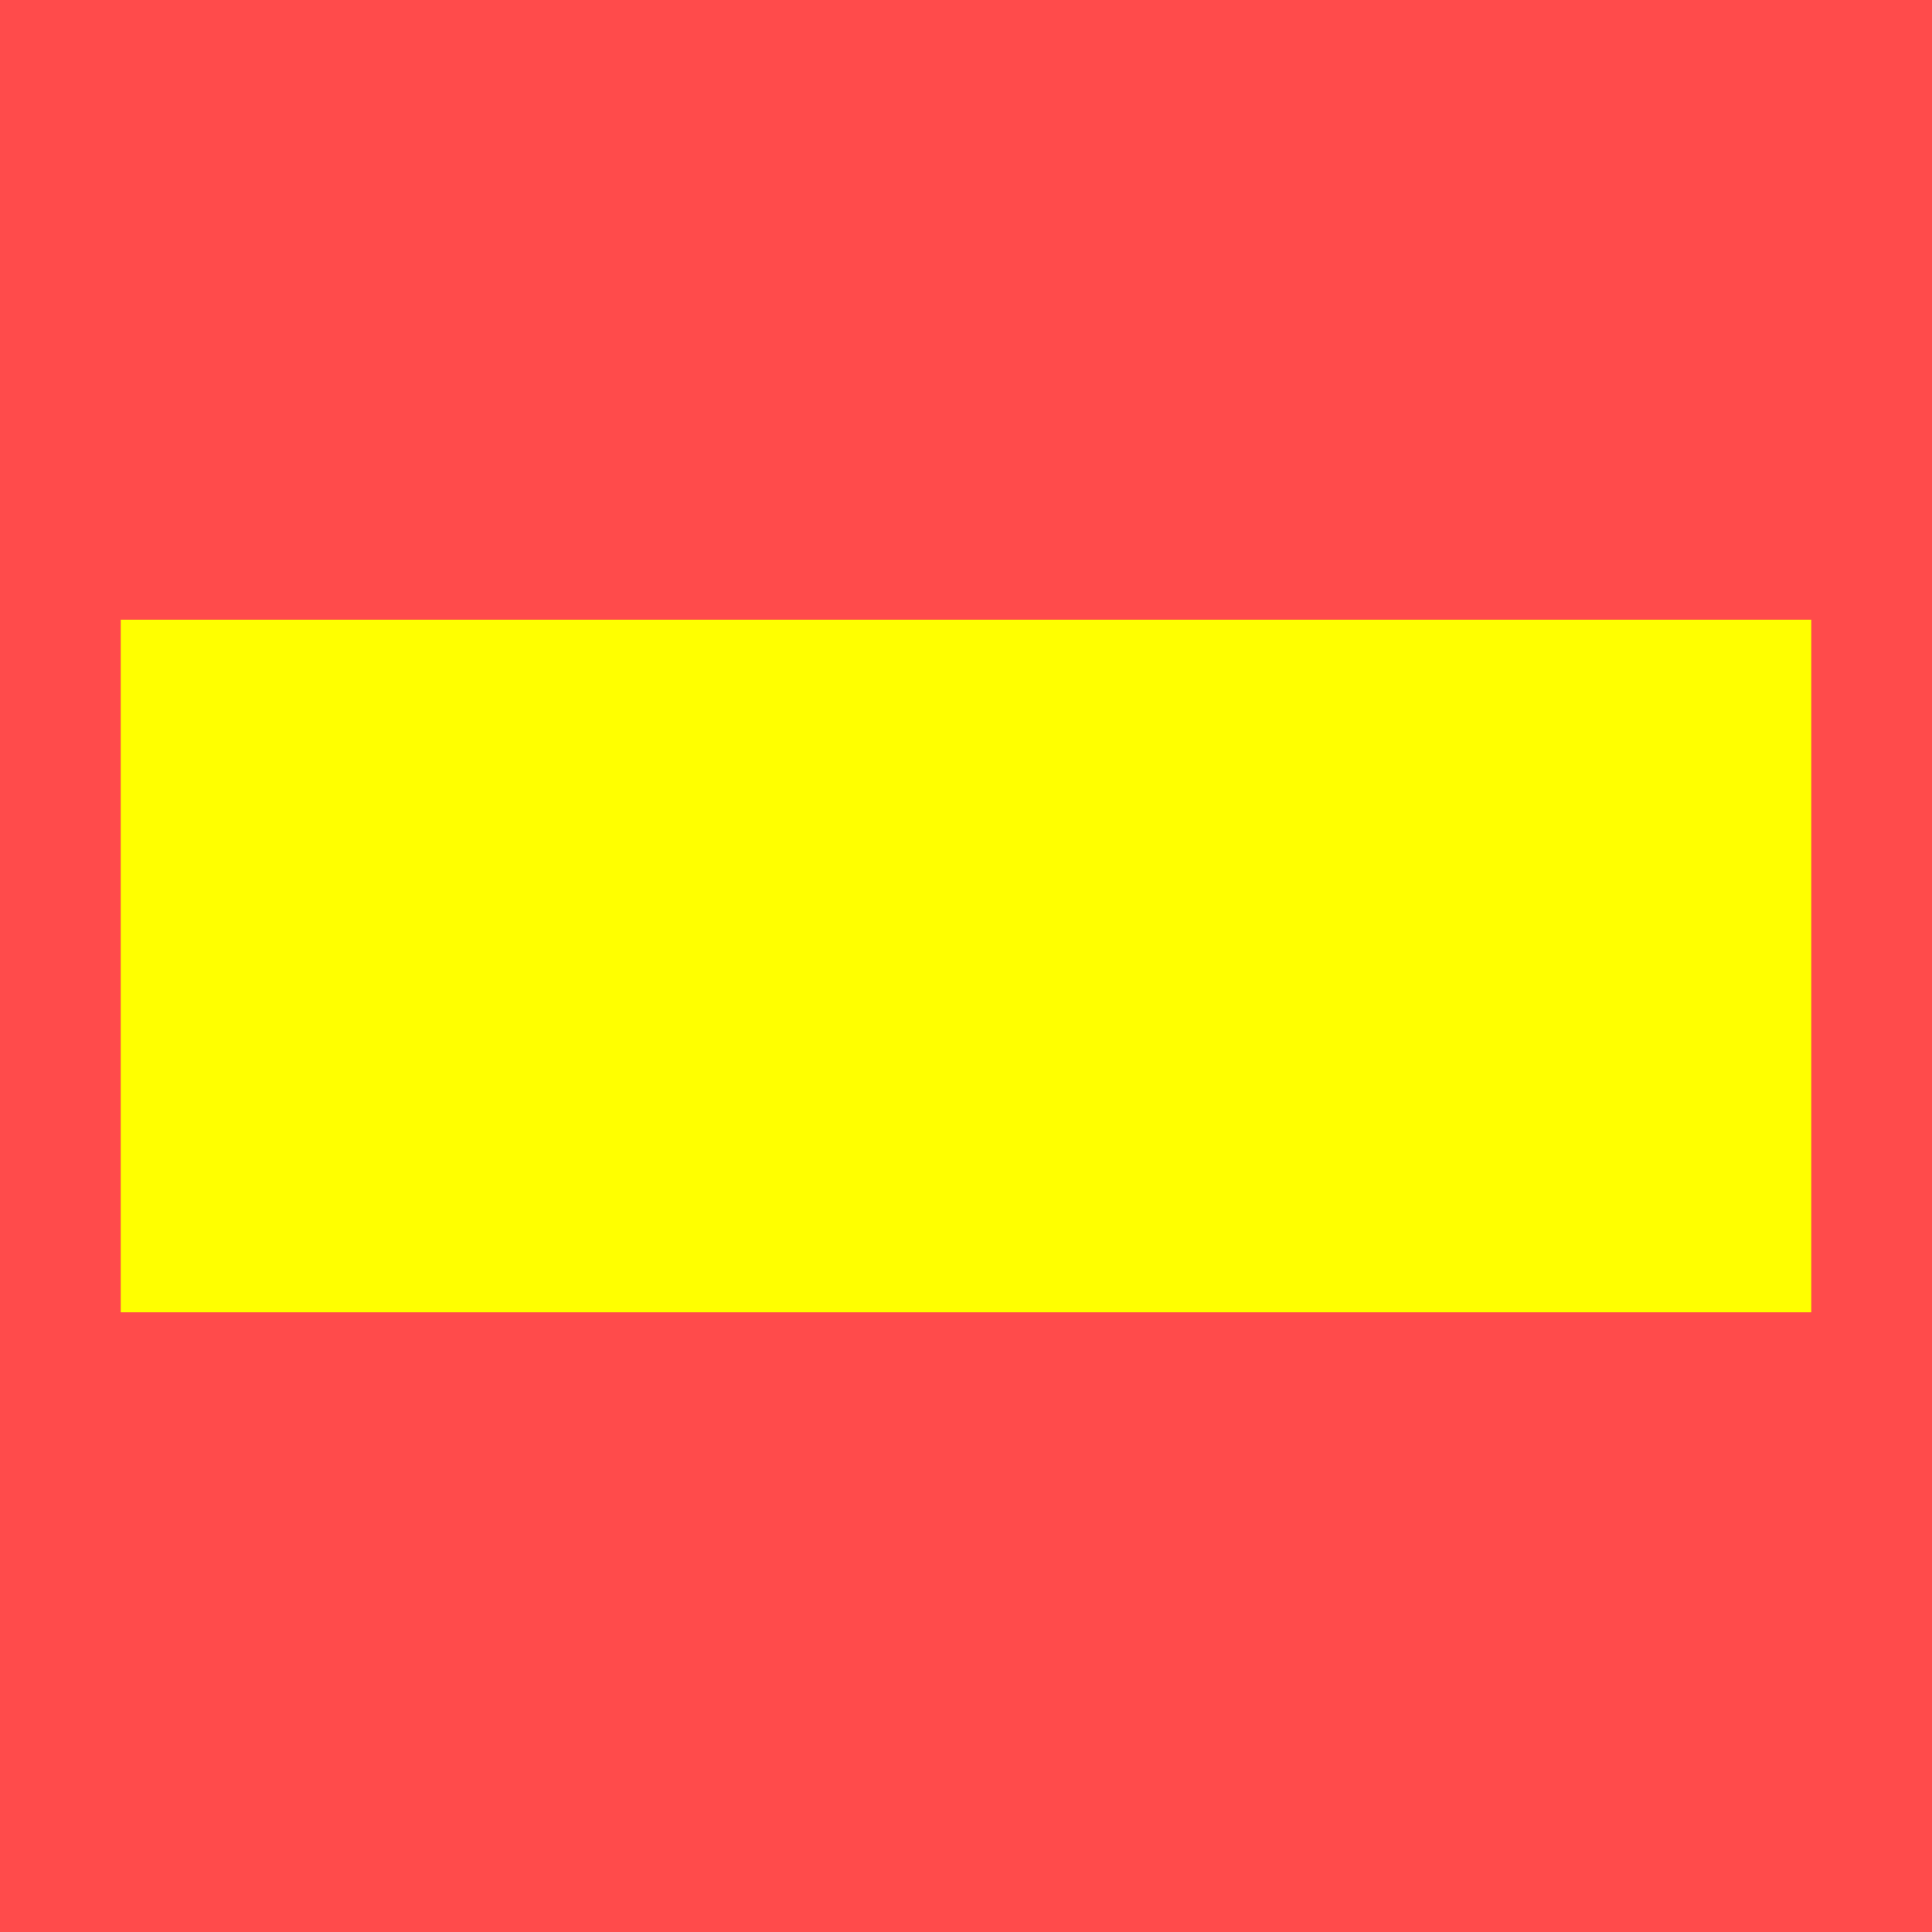
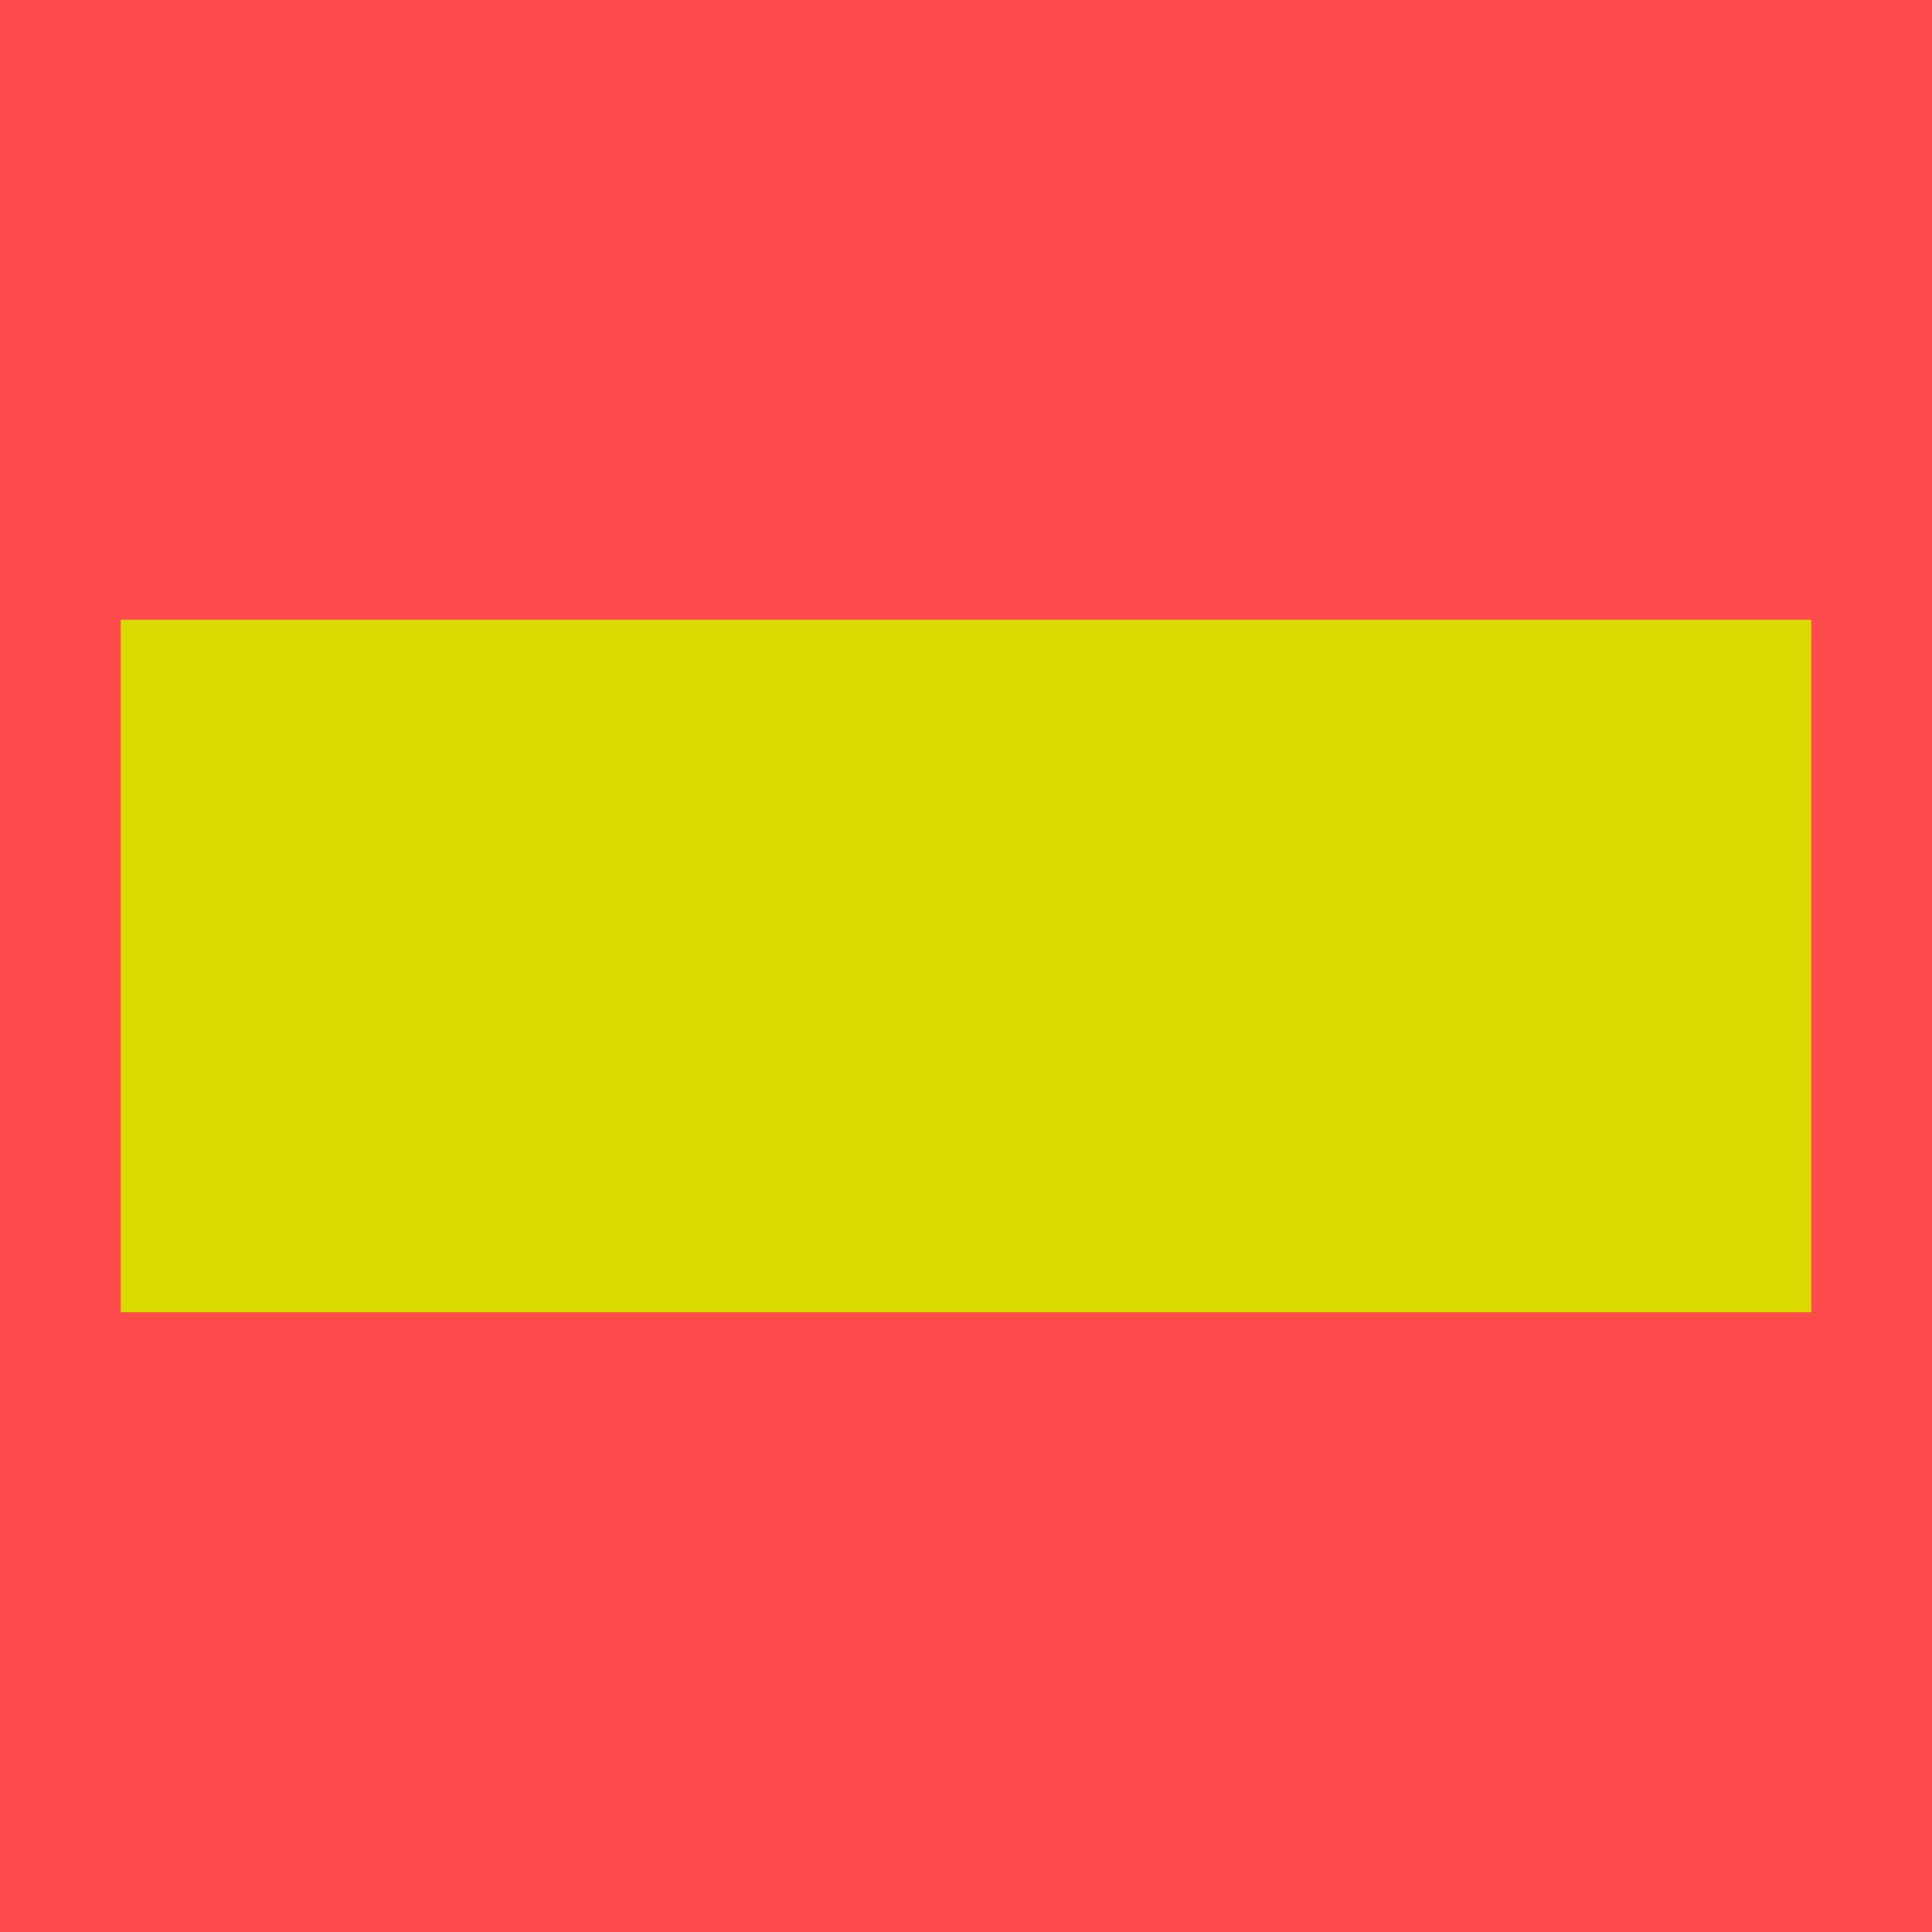
<svg xmlns="http://www.w3.org/2000/svg" version="1.1" width="16.0" height="16.0">
  <defs />
  <g id="id0:id0" transform="matrix(1.0,0,0,1.0,0.0,0.0)">
    <rect x="0" y="-0.017" width="16" height="16.017" id="id0:rect3" style="fill:#ff4b4b;fill-opacity:1" />
  </g>
  <g id="id1:id1" transform="matrix(1.0,0,0,1.0,0.0,0.0)">
-     <rect x="1" y="5.132" width="14" height="5.736" id="id1:rect3" style="fill:#ffff00;fill-opacity:1" />
+     <rect x="1" y="5.132" width="14" height="5.736" id="id1:rect3" style="fill:#dada00;fill-opacity:1" />
  </g>
</svg>
